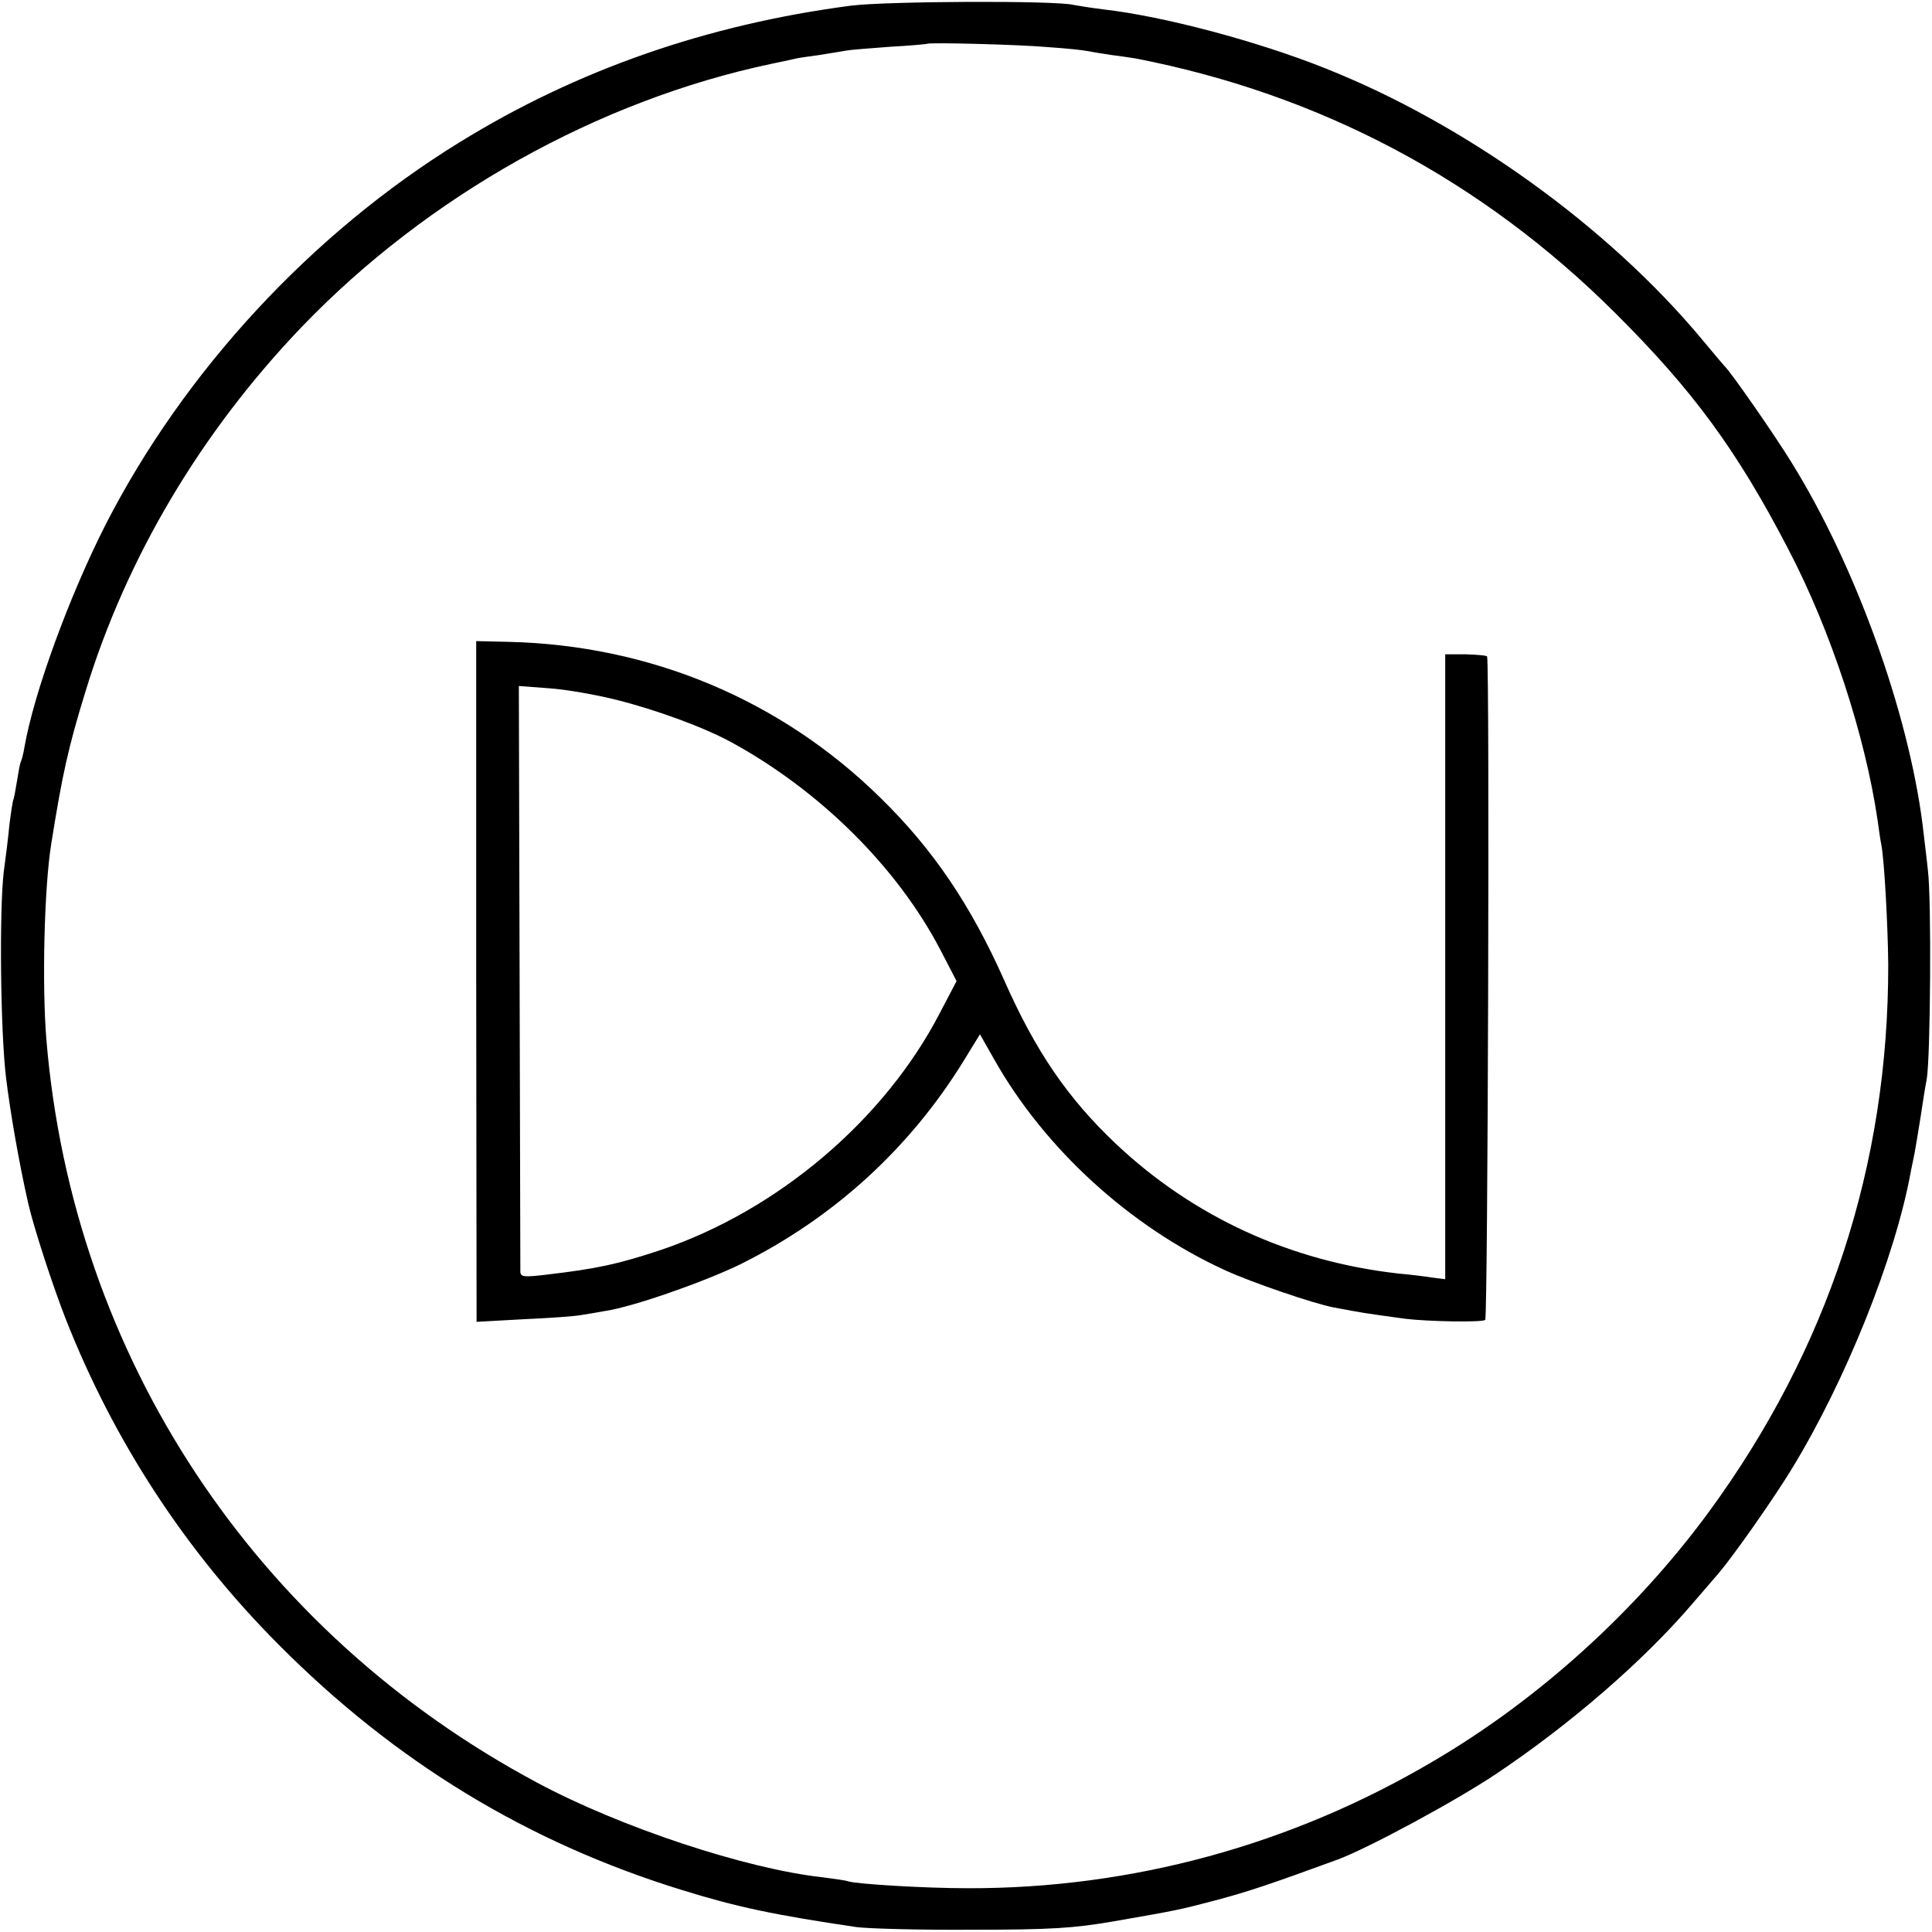
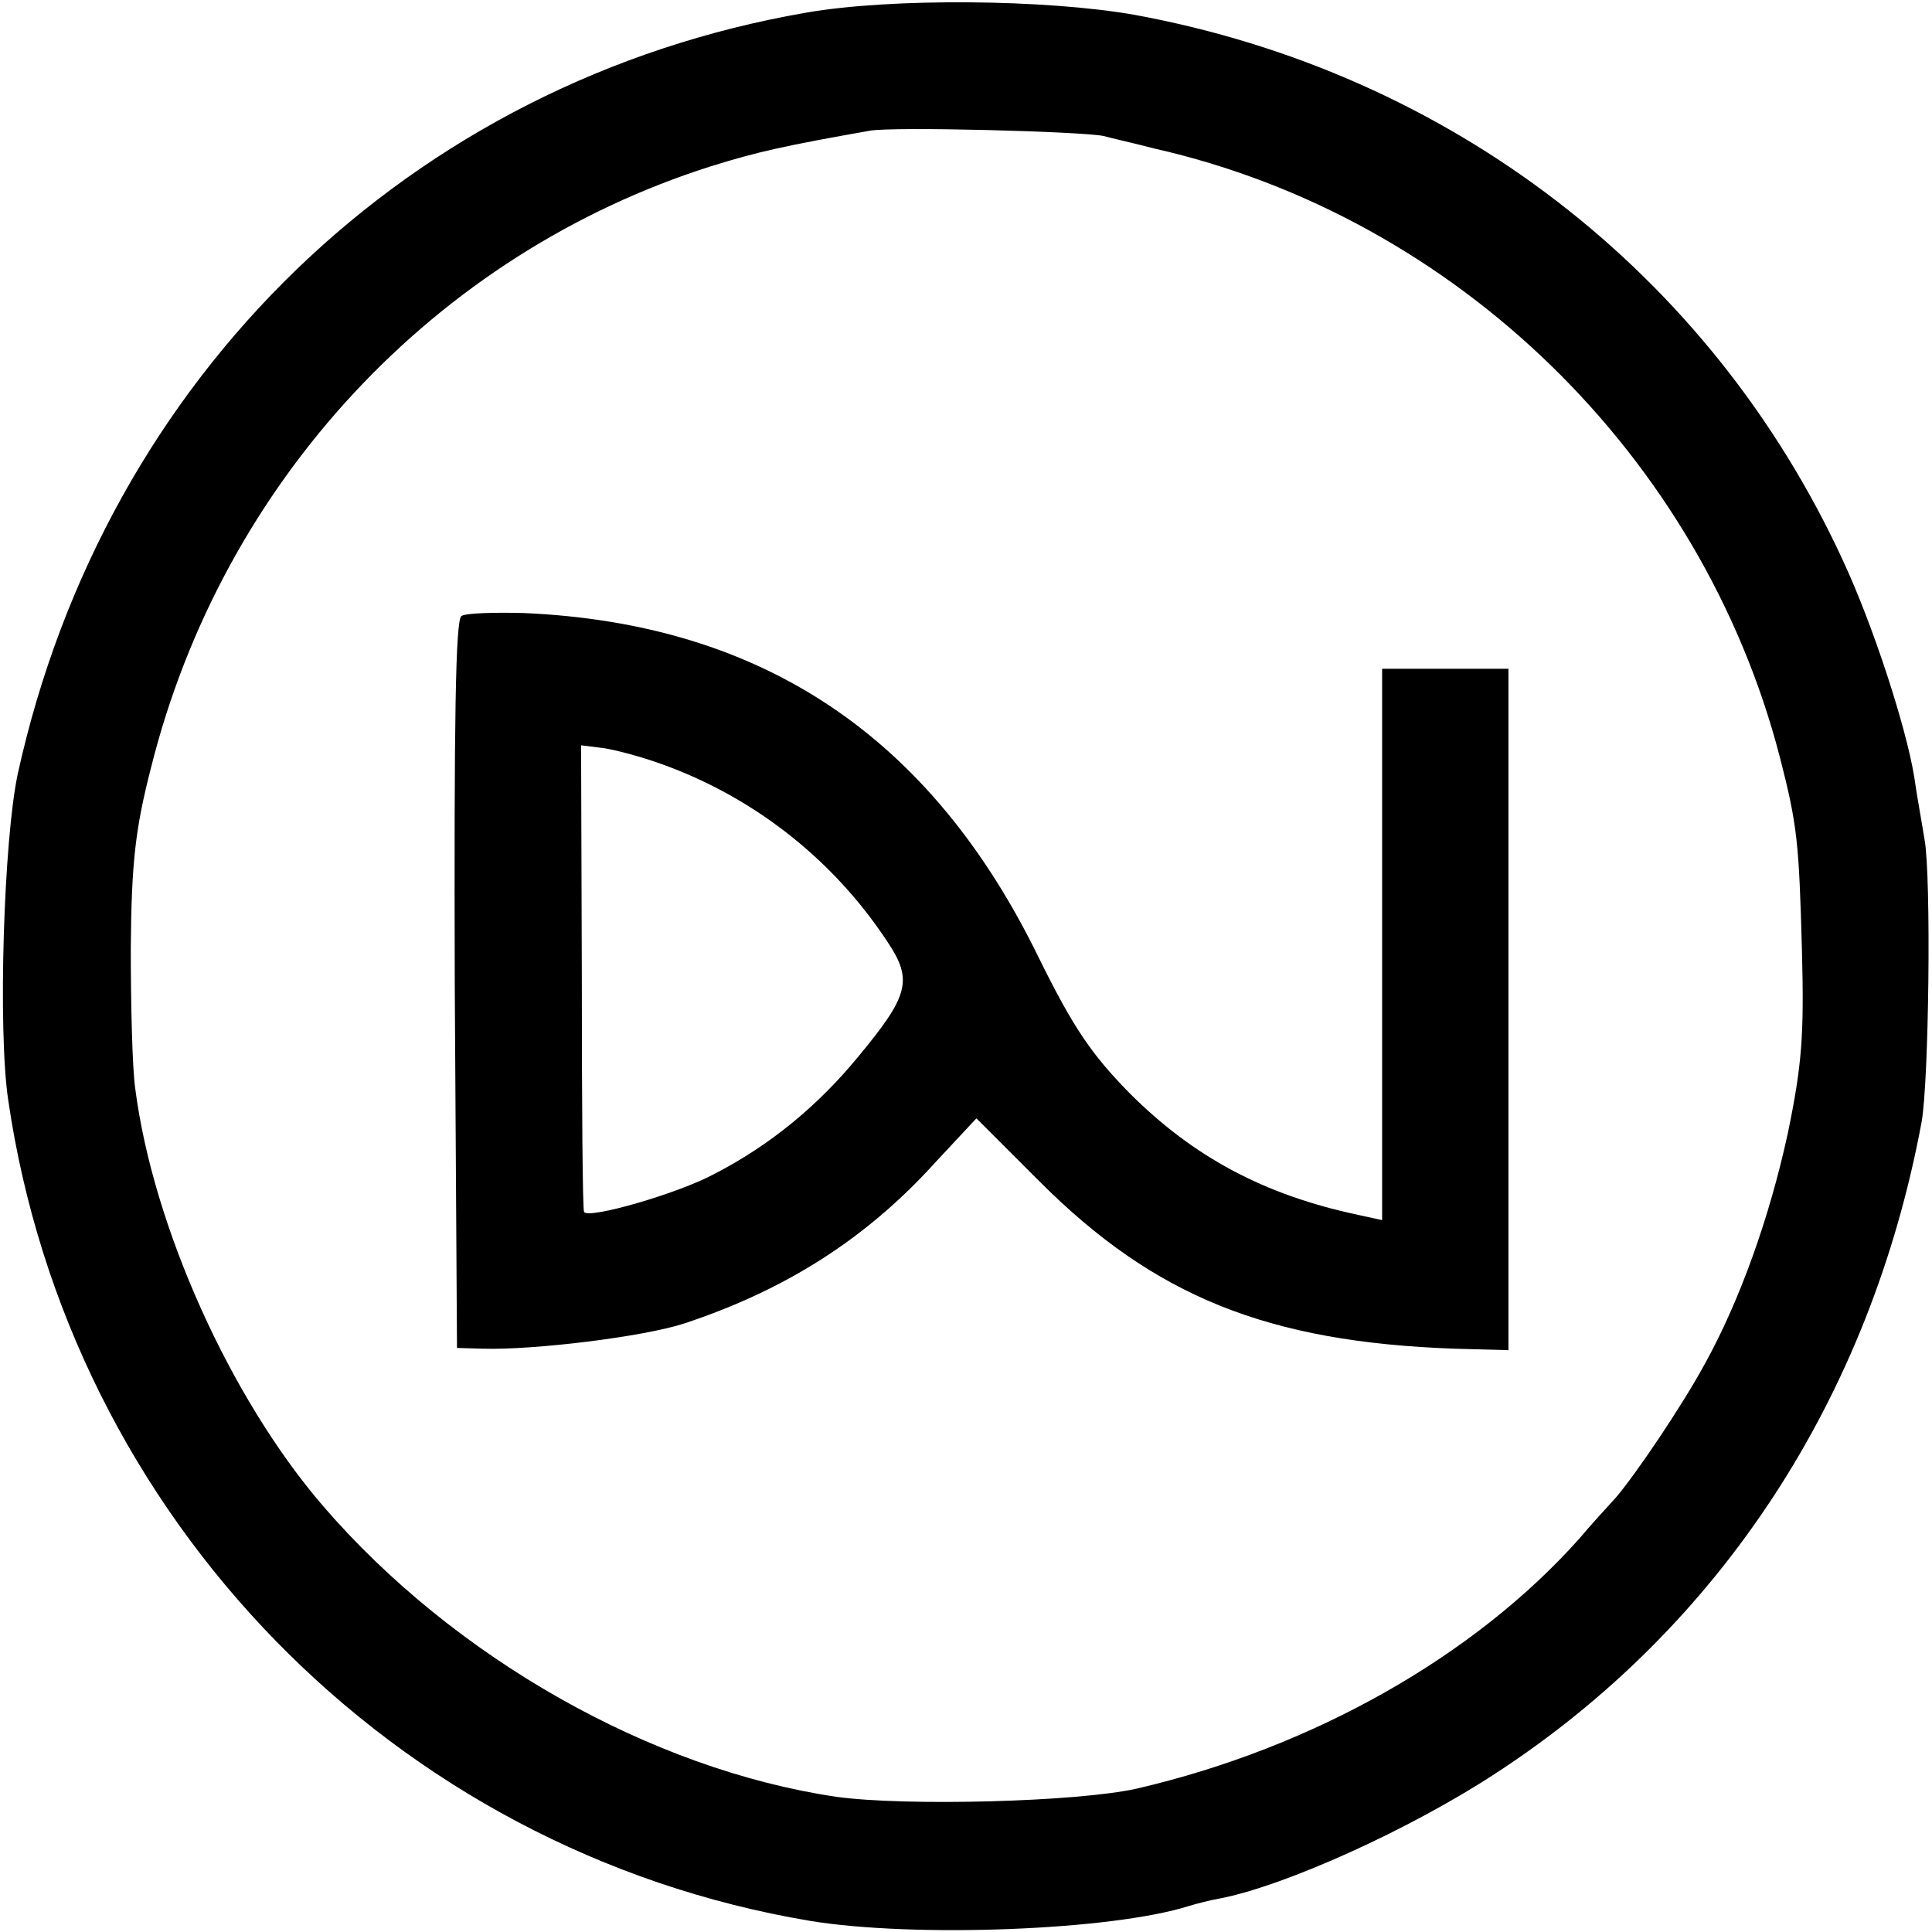
- <svg xmlns="http://www.w3.org/2000/svg" version="1" width="682.667" height="682.667" viewBox="0 0 512 512">
-   <path d="M225.5 1.5c-38.1 5-72.6 17-103.7 36.2C82.5 61.9 48.8 98.4 28 139c-9.7 19.1-19 44.6-21.5 58.9-.3 1.9-.8 3.7-1 4-.2.4-.6 2.6-1 5.1-.4 2.5-.8 4.7-1 5-.1.3-.6 3.2-1 6.5-.3 3.3-1 8.9-1.5 12.5-1.2 9.9-.9 42.2.6 54.6 1.1 9 3.4 22.4 5.9 33.4 1.4 6.1 6.3 21.3 9.9 30.5 12.7 32.3 31.7 61.5 56.4 86.3 31 31.2 66.1 52.5 107 65.1 14.5 4.5 24.5 6.6 46.2 9.8 3 .4 16.8.8 30.5.7 21 0 27-.4 37.5-2.2 17.2-3 17.3-3 27.9-5.8 8.1-2.2 13.3-3.9 31.6-10.6 8.1-3 31.4-15.6 42-22.7 19.7-13.2 39-29.9 52-45.1 2.6-3 5.7-6.6 6.9-8 4-4.7 14.4-19.5 19.3-27.5 14.4-23.5 27.6-56.4 31.7-79.1.3-1.6.8-3.8 1-4.9.2-1.1.9-5.2 1.5-9 .6-3.9 1.3-8.6 1.7-10.5 1-5.7 1.3-47.9.3-55.5-.4-3.9-1.1-9.3-1.4-12-3.8-29.8-17.7-68.5-34.7-95.9-4.4-7.2-16.3-24.3-17.8-25.6-.3-.3-2.9-3.4-5.9-7-24.8-29.8-62.6-57.1-99.9-71.9-18-7.2-42.9-13.8-58.7-15.6-3.3-.4-6.9-1-8-1.2-4.7-1.2-49.4-1-59 .2zm52.4 11c4.6.3 9.2.8 10.1 1 1 .2 4 .7 6.7 1.1 2.6.3 5.5.8 6.3.9C349.9 25 392.7 47.7 428.1 83c20.7 20.6 32.3 36.5 45.8 62.5 11.3 21.6 20.4 49.4 23.7 72 .3 2.2.7 5.1 1 6.5.8 4.5 1.7 21.3 1.8 31.5.1 53.4-16 102.2-47.7 145.4-19.2 26.1-45 49.5-72.8 65.8-37.7 22.3-80.1 33.8-123.4 33.7-11.6 0-29.3-1.1-31.6-1.8-.8-.3-3.9-.7-6.9-1.1-20.2-2.2-53.5-13.2-75.7-25.1-74.8-40-123-113-130-196.8-1.2-14.5-.6-40.4 1.3-52.1 2.9-18.2 4.5-25.5 9.1-40.4 10.8-35.3 30.5-68.5 57.2-96.4 33.4-34.8 78.6-60.1 124.6-69.8 3.3-.7 6.2-1.3 6.5-1.4.3-.1 3-.5 6-.9 3-.5 6.3-1 7.3-1.2 1-.2 6.2-.6 11.5-1 5.4-.3 9.8-.7 9.9-.8.5-.4 24.6.2 32.2.9z" />
-   <path d="M126.2 260.1l.1 90.2 12.6-.7c6.9-.3 13.7-.8 15.1-1.1 1.4-.2 4.3-.7 6.5-1.1 7.3-1.1 25.9-7.6 35.6-12.3 24.6-12.2 44.9-30.6 59.3-54l4.3-7 3.8 6.7c13.4 23.7 36 44.3 61.1 55.8 7.2 3.3 23.3 8.8 28.9 9.9 8.1 1.5 7.3 1.4 19 3 5.8.7 20 1 21.1.3.7-.5 1.2-173 .5-175.8 0-.3-2.6-.5-5.6-.6H383V339l-3.2-.4c-1.8-.3-5.9-.8-9.2-1.1-28.6-3.2-54.3-15-74.8-34.3-12.8-12.1-21.4-24.6-29.8-43.7-8.8-19.7-18.7-34.4-32.6-48-26.4-26-61-40.5-98.5-41.4l-8.7-.2v90.2zm37.3-74.6c10.7 2.7 23.2 7.3 30.5 11.3 23.5 12.9 43.8 33.1 55.2 54.9l4.3 8.3-4.4 8.4c-14.7 28.4-43 52.4-74.1 62.9-11.2 3.7-16.6 4.9-30.2 6.5-5.9.7-6.8.6-6.9-.7 0-.9-.1-36.2-.2-78.4l-.2-76.9 8 .6c4.4.3 12.5 1.7 18 3.1z" />
+ <svg xmlns="http://www.w3.org/2000/svg" version="1" width="346.667" height="346.667" viewBox="0 0 260 260">
+   <path d="M108.5 1.7C55.3 10.9 14.2 50.5 2.4 104.1.5 112.9-.3 138.6 1.1 148 9.3 204.3 53 249.1 109 258.5c14 2.3 40.6 1.3 51-2 1-.3 2.9-.8 4.1-1 8.9-1.7 25.8-9.4 37.1-16.8 30.3-19.7 50.5-50.6 57.4-87.7 1-5.6 1.3-33.1.4-38-.4-2.5-1.1-6.3-1.4-8.5-1.1-6.7-5.5-20.3-9.6-29.1C230.2 36.8 195.2 9.8 152.7 2 140.8-.1 120-.3 108.5 1.7zm40 16.6c1.1.3 4.2 1 6.9 1.7 40.6 9.2 73.6 41.4 84.1 81.8 2.4 9.3 2.6 11.6 3 26.2.3 11.3 0 15.3-1.9 24.5-2.5 11.5-6.5 22.6-11.2 31.1-3.1 5.7-9.4 15-12 18-1.1 1.2-3.3 3.6-4.9 5.5-14.1 15.8-35.8 28.1-59.5 33.6-8 1.8-31.2 2.4-40.5 1.1-24.9-3.7-51.4-18.7-69-39.1-12.5-14.5-22.9-37.6-25.3-56.2-.4-2.8-.6-11.3-.6-19 .1-11.4.6-15.9 2.7-24.1 9.6-38.5 38.2-69.2 75.3-81 6.4-2 10.1-2.8 21.4-4.8 3.1-.6 28.7.1 31.5.7z" />
+   <path d="M62.1 82.9c-.8.5-1 14-.9 49.6l.3 48.9 3.5.1c6.9.2 21.6-1.6 27.1-3.4 13.6-4.5 24.5-11.4 33.8-21.7l5.5-5.9 8.5 8.5c15.5 15.5 30.7 21.6 55.8 22.5l7.3.2V90h-17v74.2l-3.2-.7c-12.7-2.7-22.2-7.8-30.8-16.4-5.2-5.3-7.6-8.9-12.2-18.2-14.5-29.8-37.2-45-69.3-46.4-4-.1-7.8 0-8.4.4zm25.7 19.5c12.9 4.3 24.1 12.9 31.6 24.3 3.5 5.2 2.9 7.3-3.9 15.5-5.5 6.7-12 12-19.4 15.8-4.8 2.6-16.9 6.1-17.5 5.1-.2-.3-.3-14.6-.3-31.7l-.1-31.1 2.4.3c1.3.1 4.5.9 7.2 1.8z" />
</svg>
